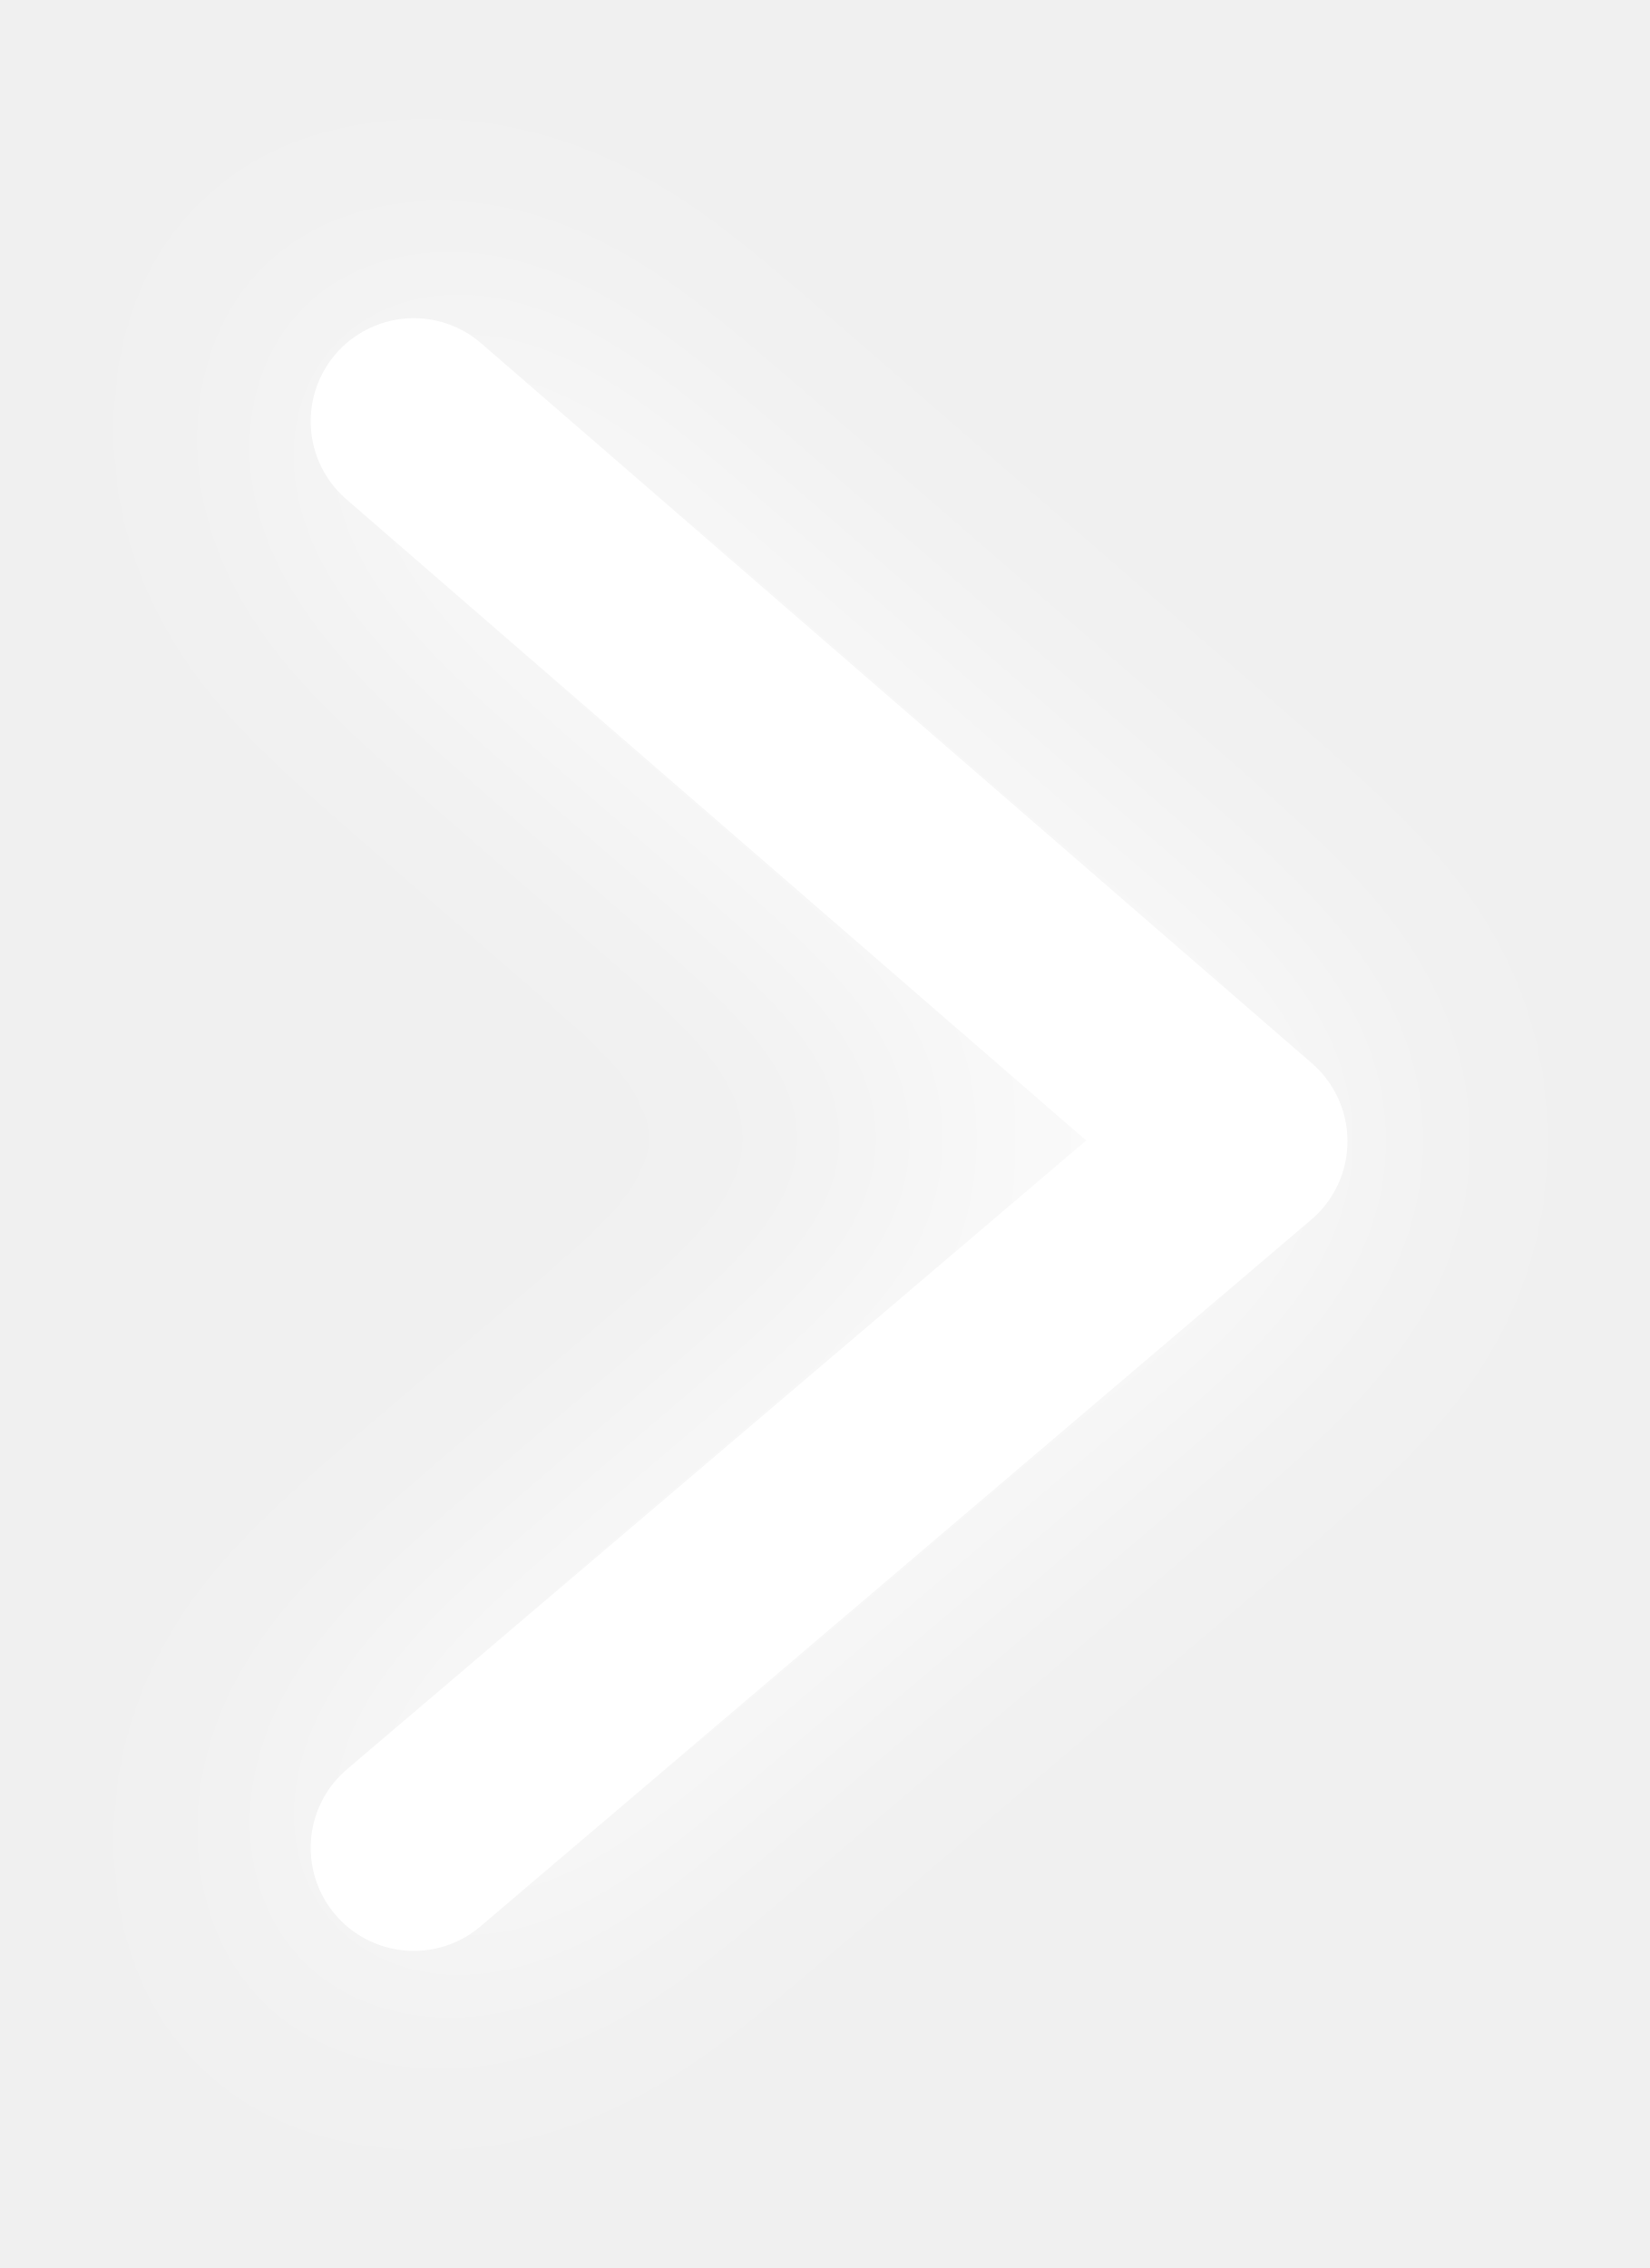
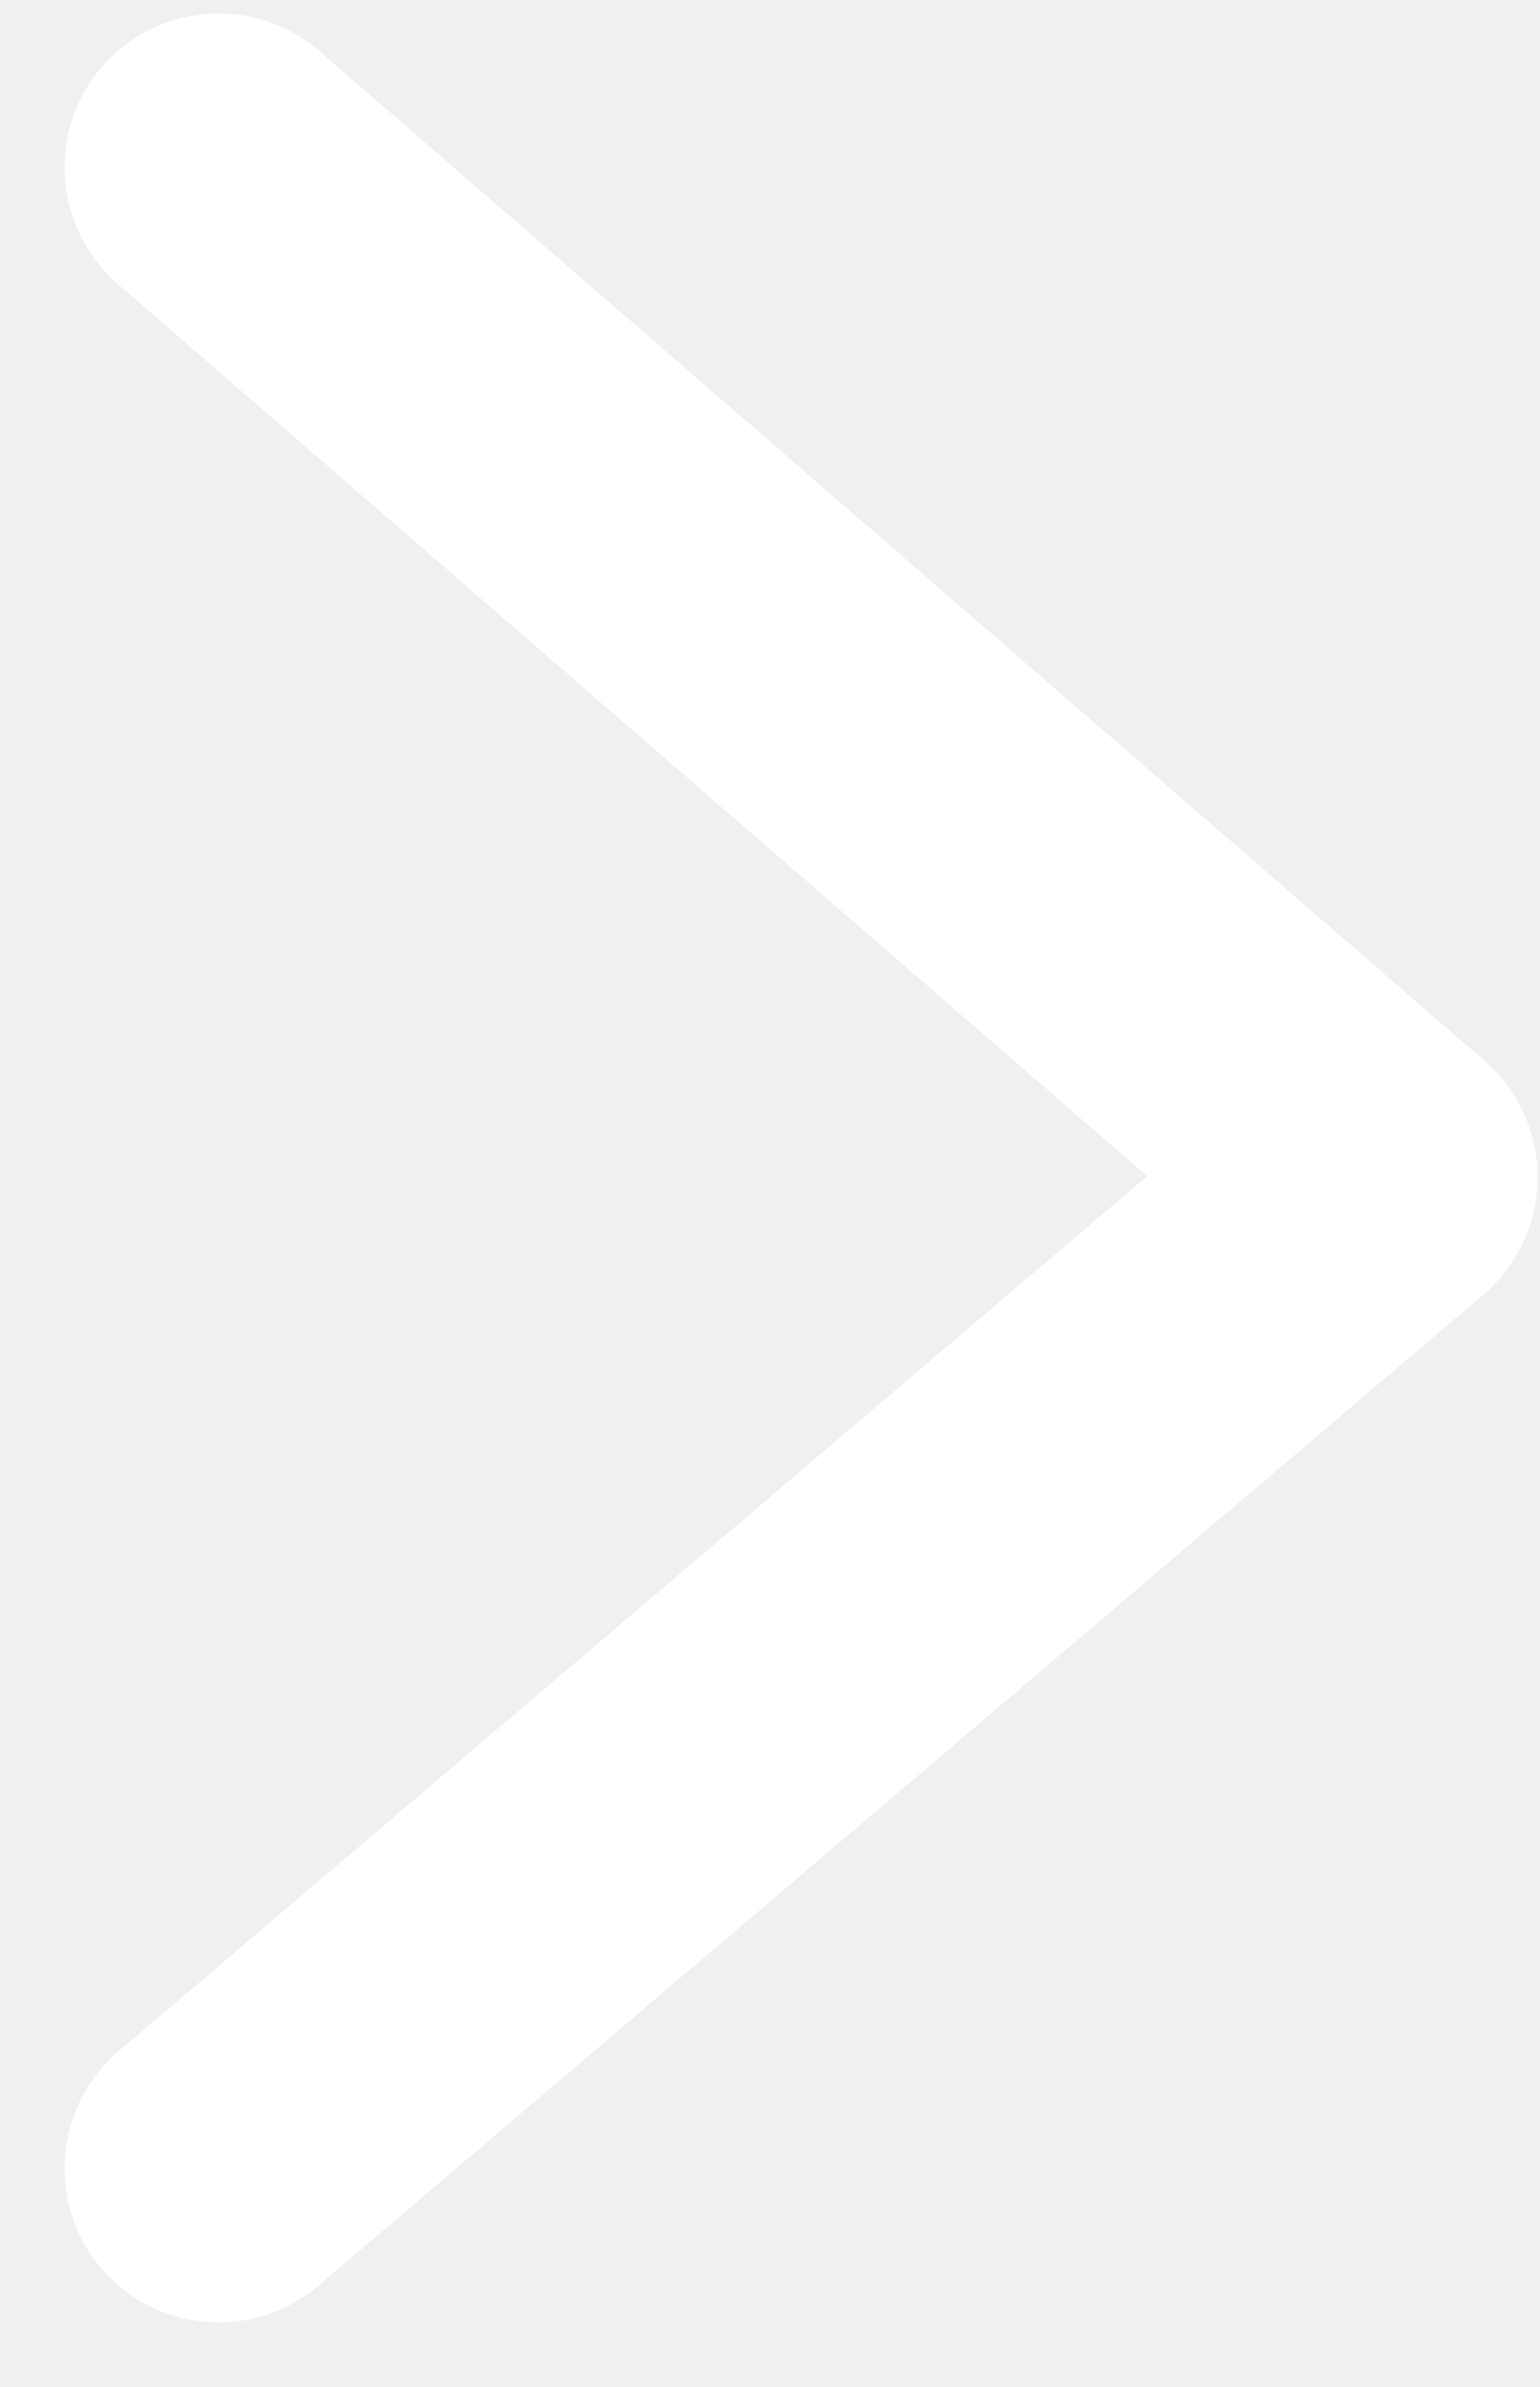
- <svg xmlns="http://www.w3.org/2000/svg" width="40" height="55" viewBox="0 0 40 55" fill="none">
-   <g filter="url(#filter0_d_636_862)">
-     <path d="M10.035 10.216L30.181 27.675L10.035 44.81" stroke="white" stroke-width="5" stroke-linecap="round" stroke-linejoin="round" />
-   </g>
-   <defs>
-     <filter id="filter0_d_636_862" x="0.535" y="0.716" width="39.146" height="53.594" filterUnits="userSpaceOnUse" color-interpolation-filters="sRGB">
-       <feFlood flood-opacity="0" result="BackgroundImageFix" />
-       <feColorMatrix in="SourceAlpha" type="matrix" values="0 0 0 0 0 0 0 0 0 0 0 0 0 0 0 0 0 0 127 0" result="hardAlpha" />
-       <feOffset />
-       <feGaussianBlur stdDeviation="3.5" />
-       <feColorMatrix type="matrix" values="0 0 0 0 1 0 0 0 0 1 0 0 0 0 1 0 0 0 1 0" />
-       <feBlend mode="normal" in2="BackgroundImageFix" result="effect1_dropShadow_636_862" />
-       <feBlend mode="normal" in="SourceGraphic" in2="effect1_dropShadow_636_862" result="shape" />
-     </filter>
-   </defs>
+ <svg xmlns="http://www.w3.org/2000/svg" width="20" height="31" viewBox="0 0 20 31" fill="none">
+   <path d="M2.838 2.175L17.97 15.289L2.838 28.161" stroke="white" stroke-width="4" stroke-linecap="round" stroke-linejoin="round" />
</svg>
